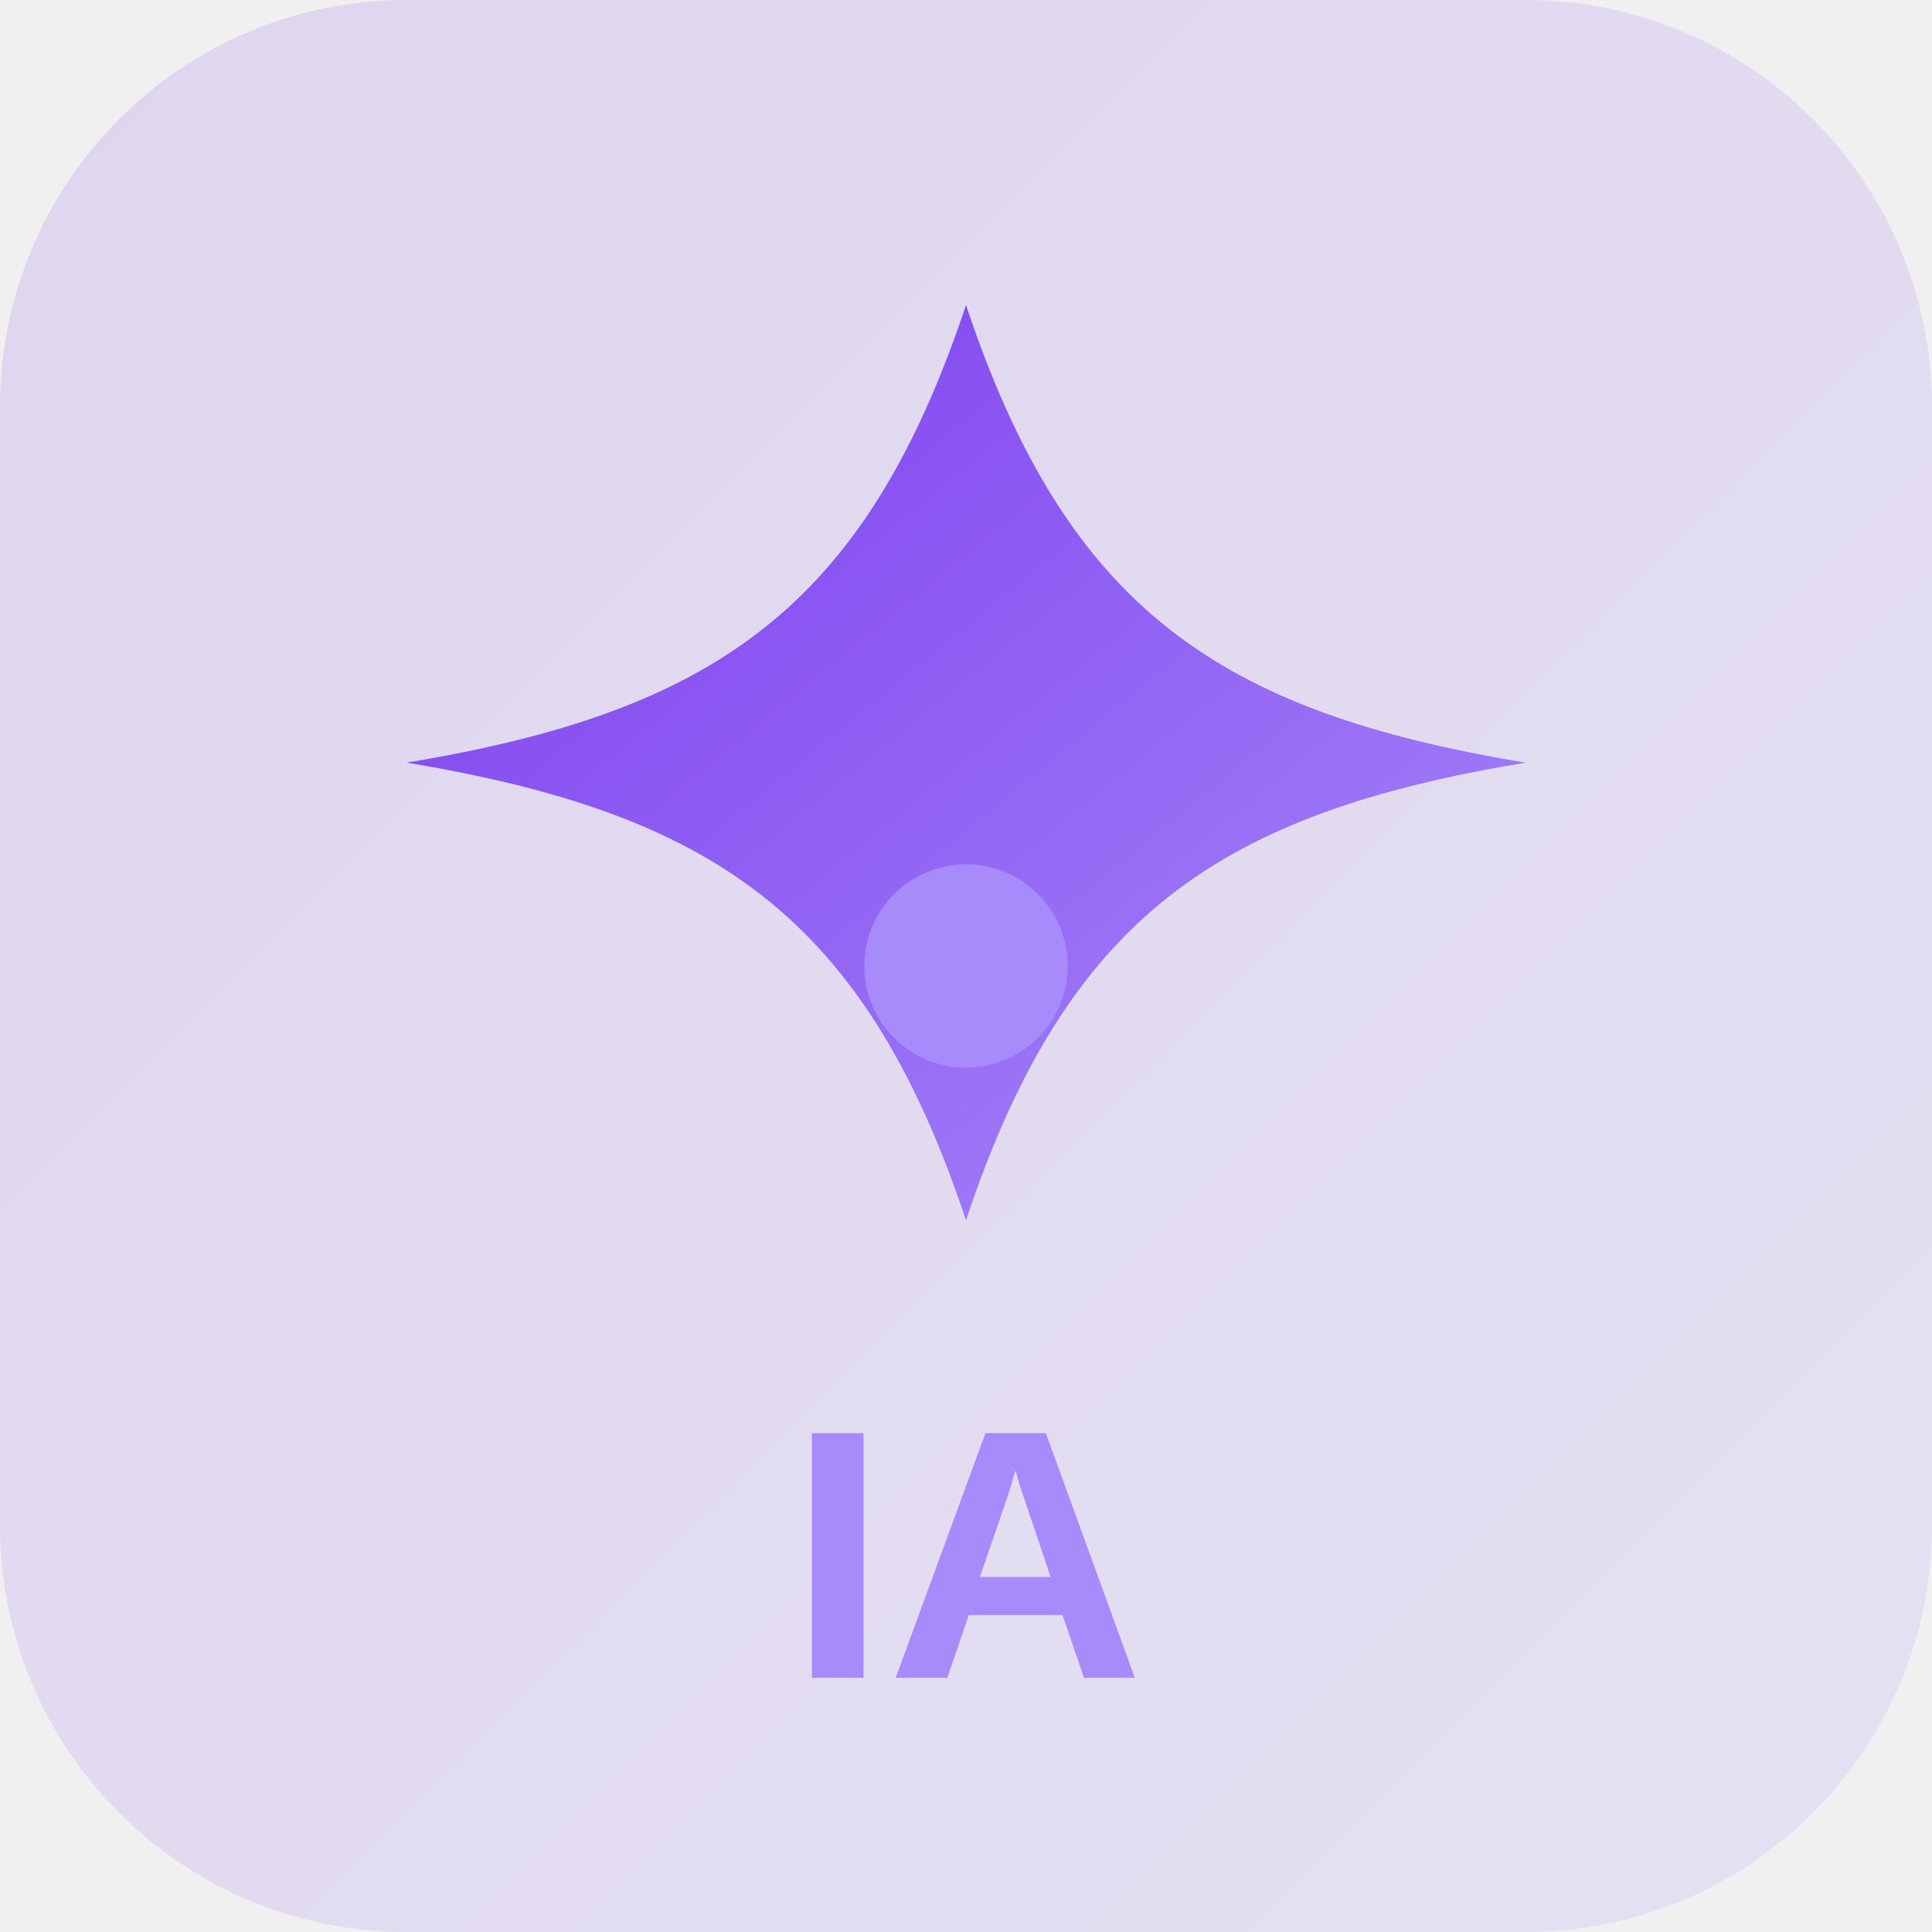
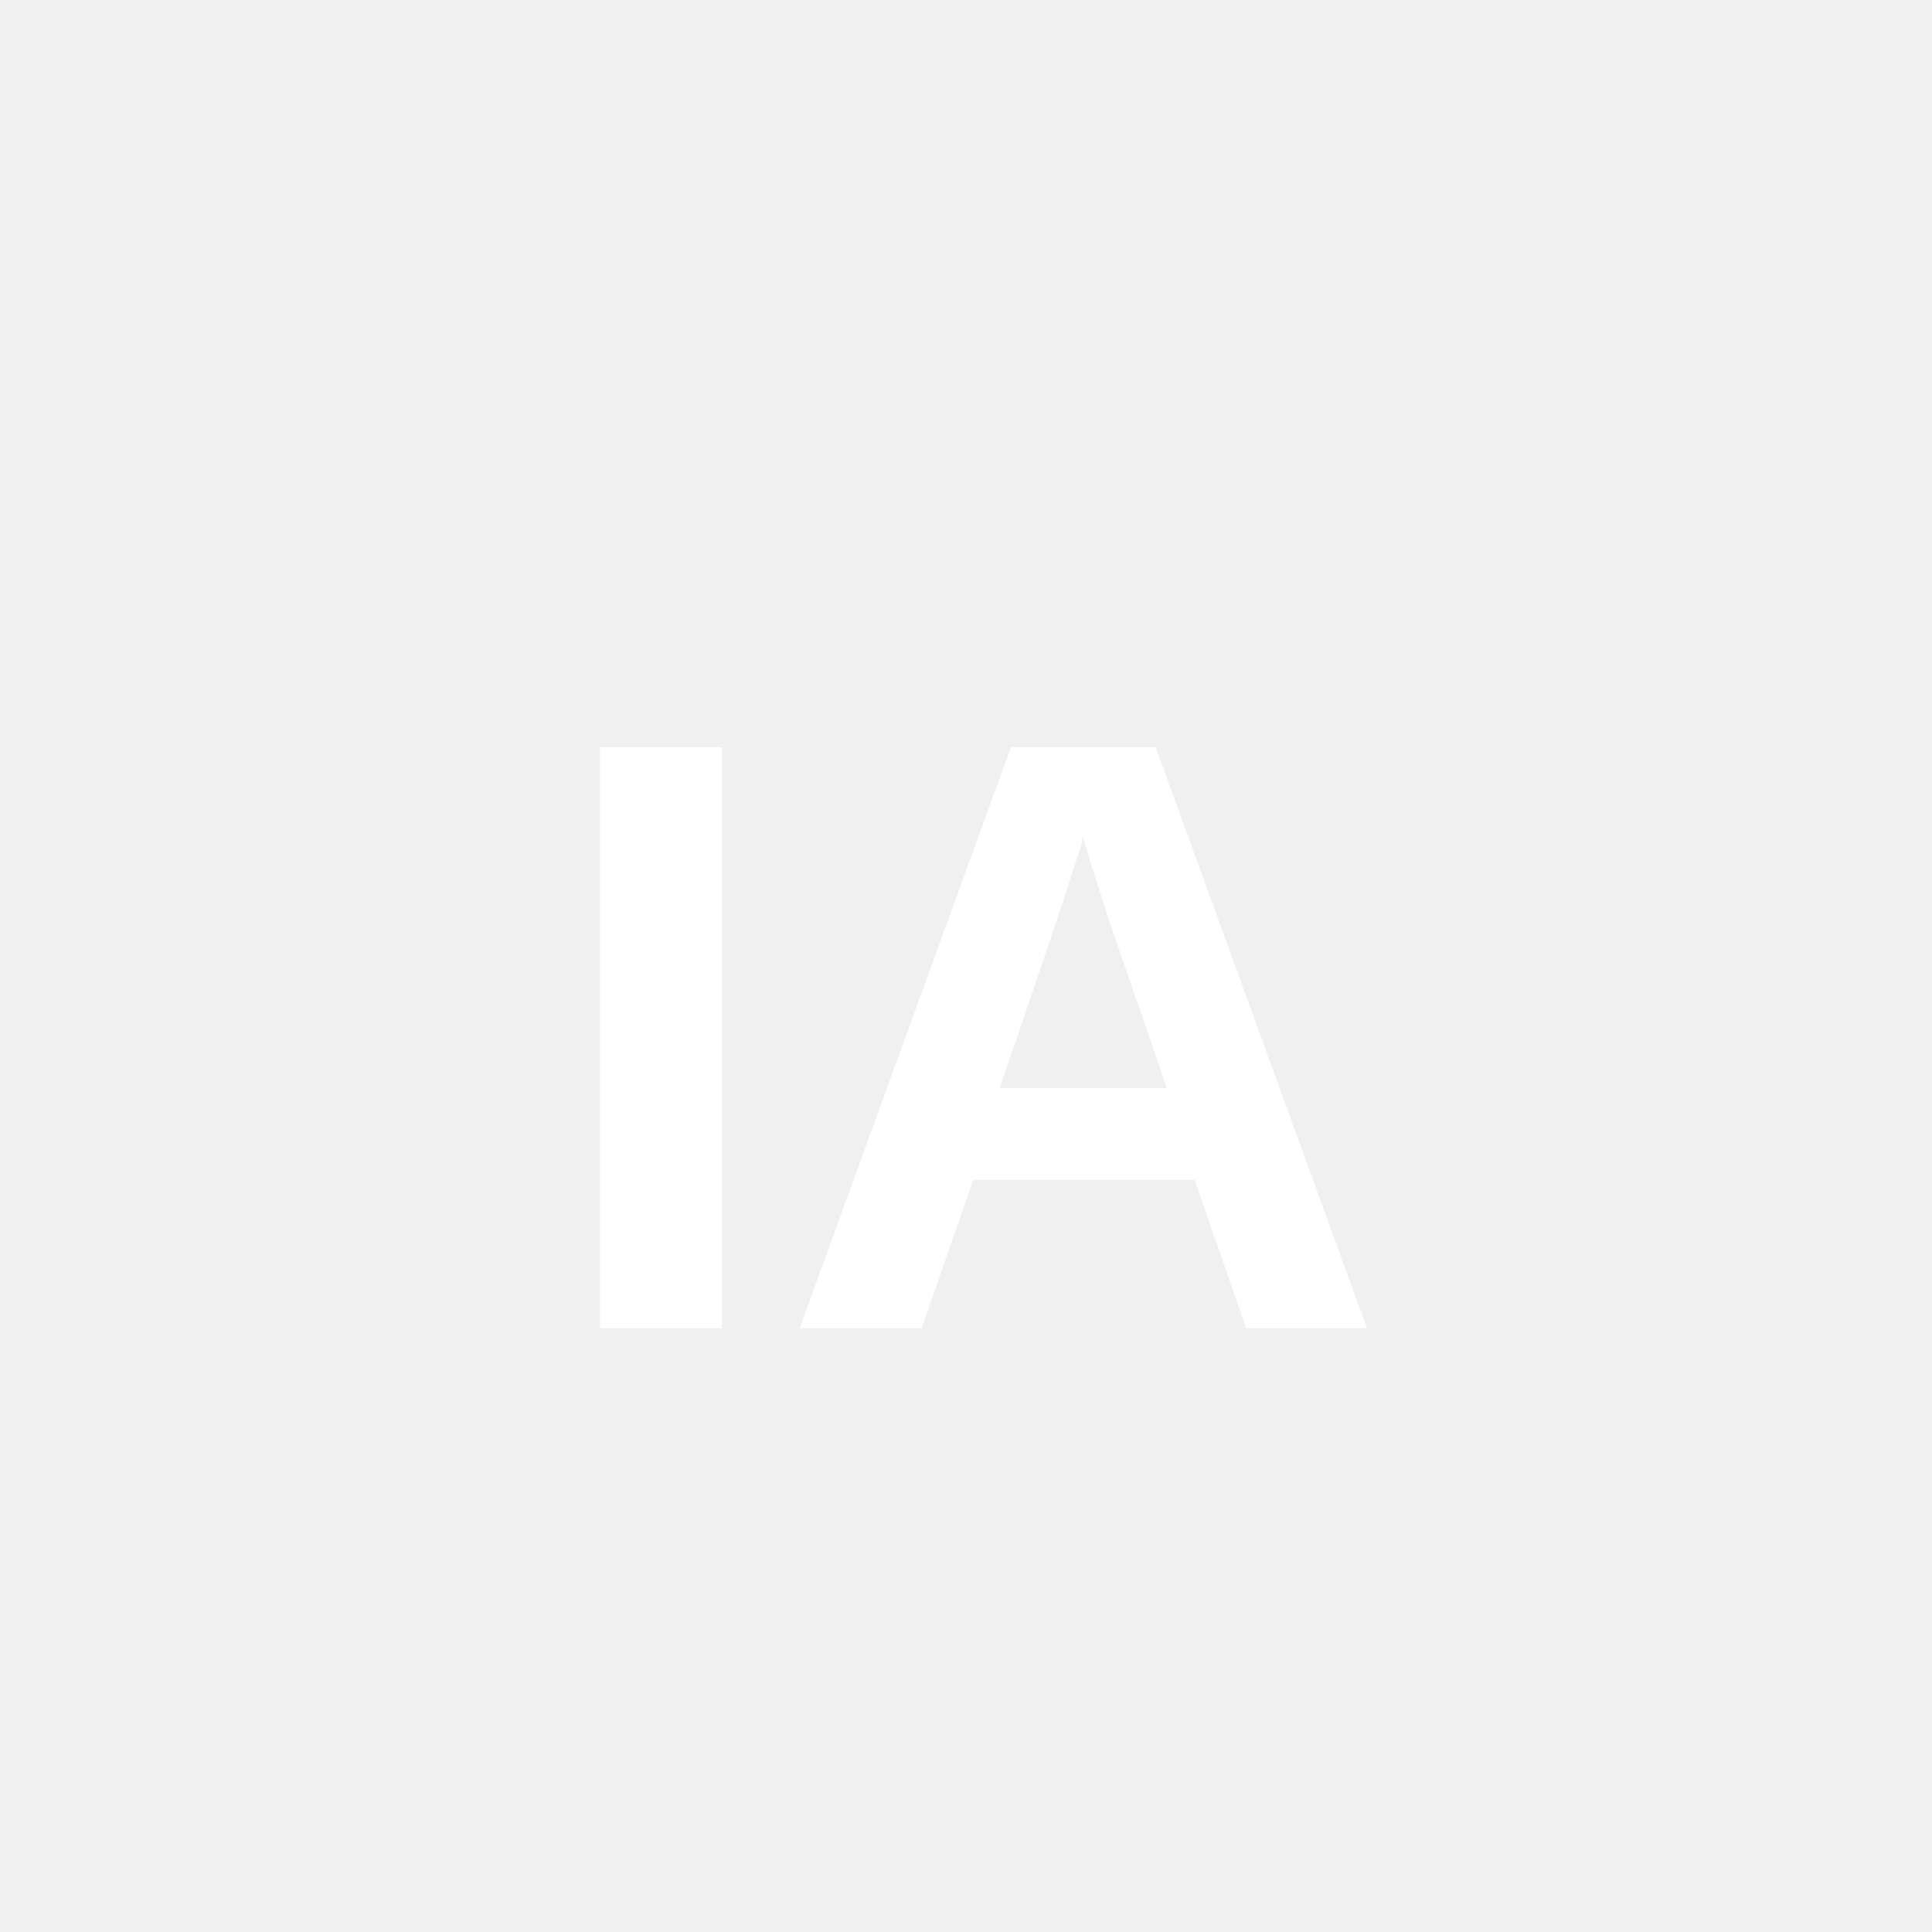
- <svg xmlns="http://www.w3.org/2000/svg" width="38" height="38" viewBox="0 0 38 38">
-   <defs>
-     <linearGradient id="iagrad" x1="0" y1="0" x2="1" y2="1">
-       <stop offset="0" stop-color="#7c3aed" />
-       <stop offset="1" stop-color="#a78bfa" />
-     </linearGradient>
-   </defs>
-   <rect width="38" height="38" rx="8" fill="url(#iagrad)" opacity="0.15" />
-   <path d="M19 6            C 21 12, 24 14, 30 15            C 24 16, 21 18, 19 24            C 17 18, 14 16, 8 15            C 14 14, 17 12, 19 6 Z" fill="url(#iagrad)" />
-   <circle cx="19" cy="19" r="2" fill="#a78bfa" />
-   <text x="19" y="33" text-anchor="middle" font-family="Arial" font-size="7" font-weight="bold" fill="#a78bfa">IA</text>
+ <svg xmlns="http://www.w3.org/2000/svg" viewBox="0 0 24 24" width="24" height="24">
+   <text x="12" y="16.5" text-anchor="middle" font-family="Arial, sans-serif" font-size="10.5" font-weight="bold" fill="#ffffff">IA</text>
</svg>
